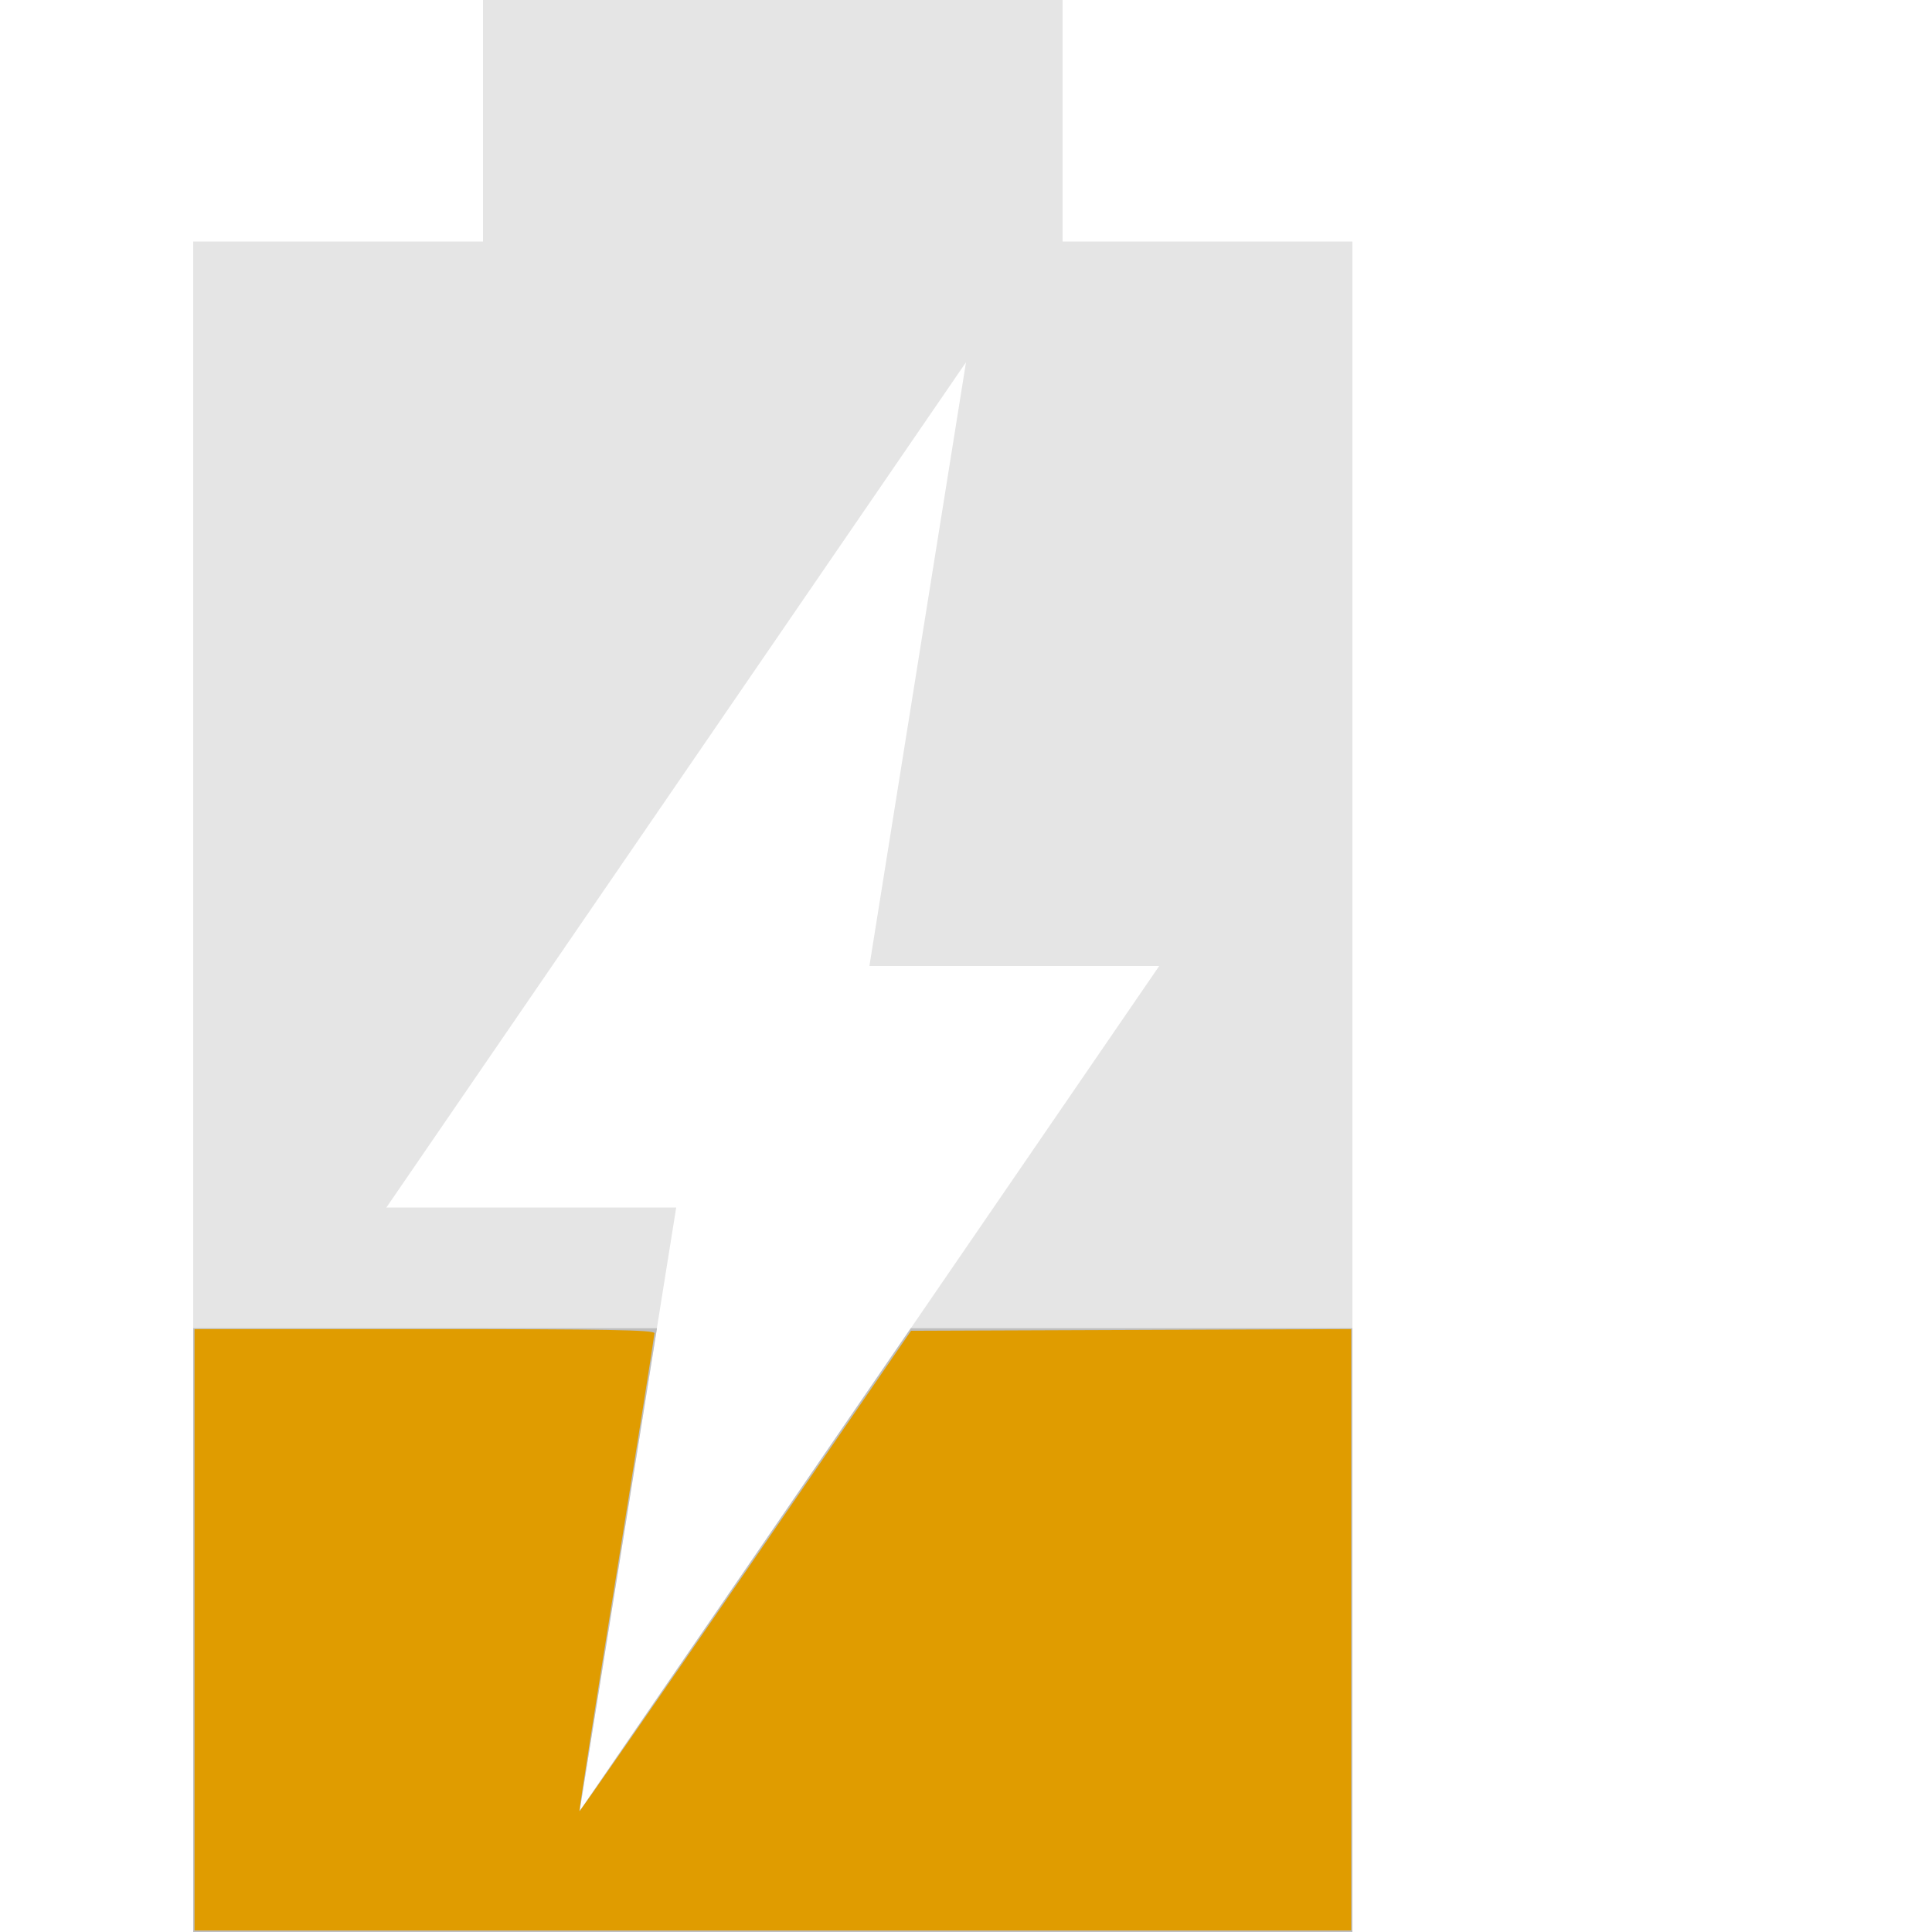
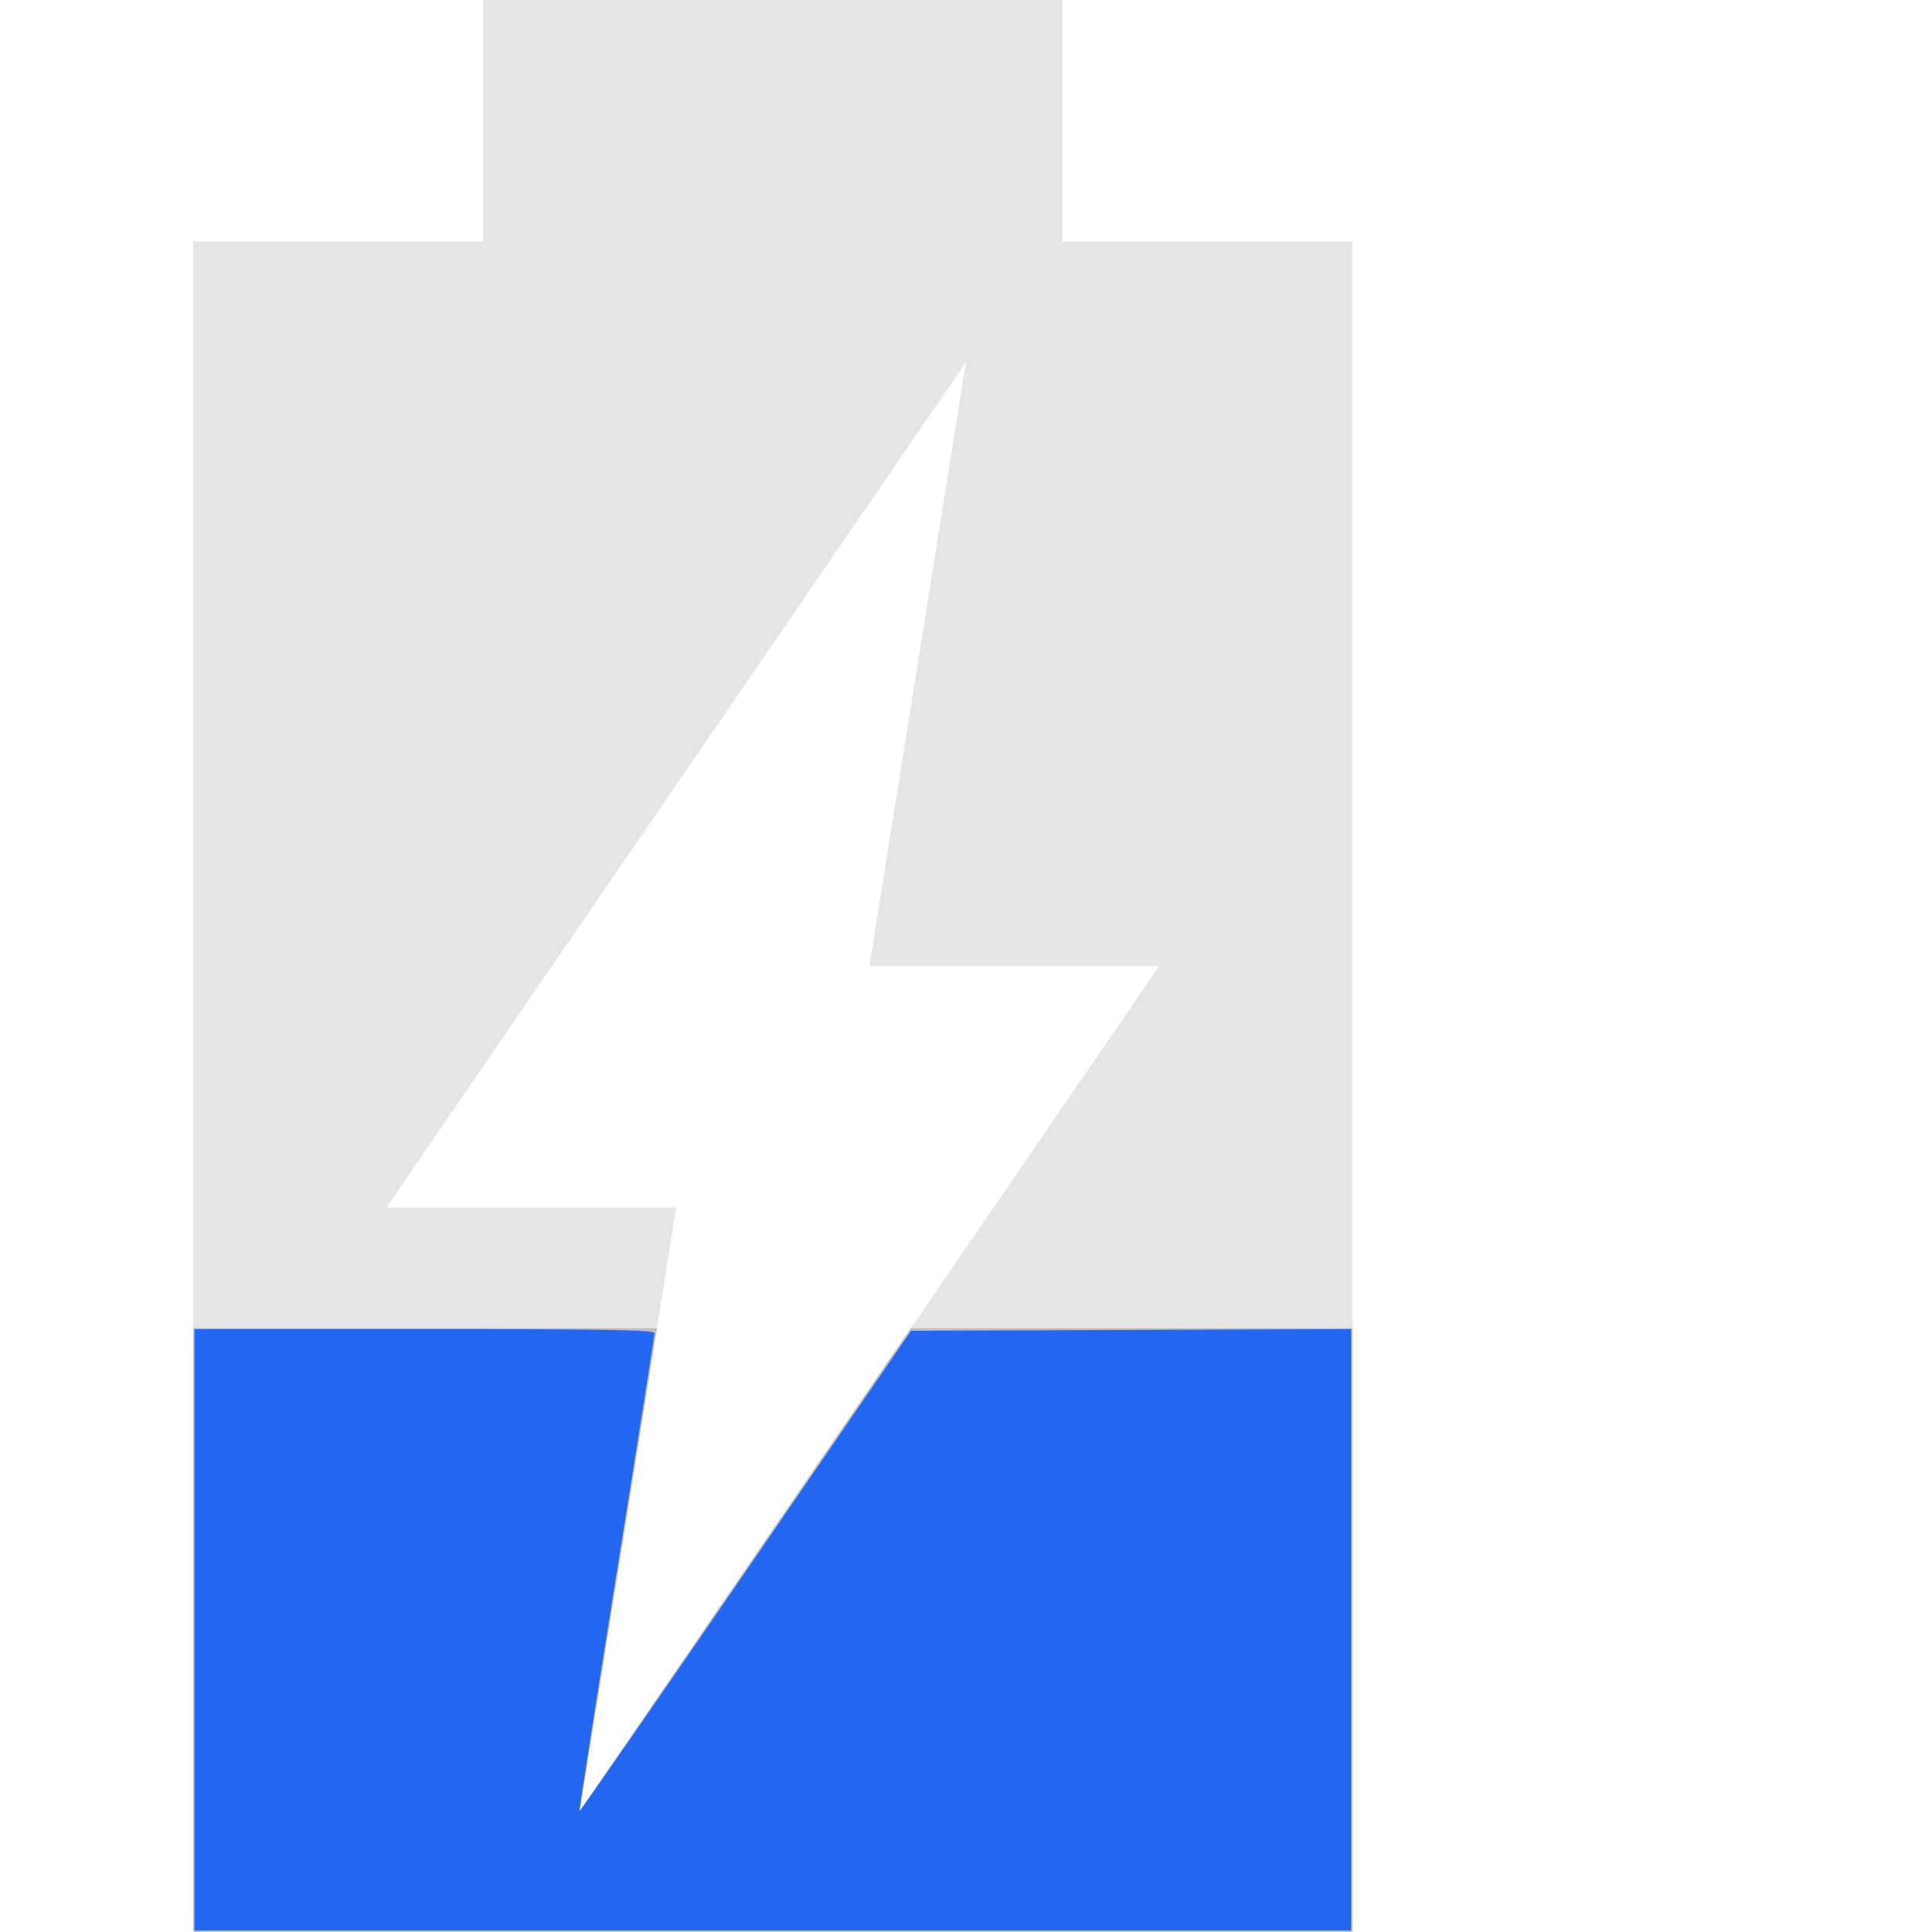
<svg xmlns="http://www.w3.org/2000/svg" viewBox="0 0 16 16" version="1.1" id="svg8">
  <defs id="defs12" />
  <g transform="scale(0.8,1)">
    <g fill="#bebebe" id="g6">
      <path d="m5 0v2h-3v14h12v-14h-3v-2zm5 3l-1 5h3l-6 7 1-5h-3z" opacity=".4" id="path2" />
      <path d="m2 11v5h12v-5h-4.572l-3.428 4 .801-4z" id="path4" />
    </g>
-     <path style="fill:#e09c00;stroke-width:0.027;fill-opacity:1" d="m 2.014,13.497 v -2.49 h 2.381 c 1.887,0 2.381,0.007 2.38,0.034 -3.102e-4,0.019 -0.177,0.915 -0.393,1.992 -0.216,1.077 -0.389,1.962 -0.384,1.967 0.005,0.005 0.779,-0.888 1.721,-1.985 l 1.712,-1.994 2.278,-0.007 2.278,-0.007 v 2.49 2.49 H 8 2.014 Z" id="path839" />
+     <path style="fill:#2366f1;stroke-width:0.027;fill-opacity:1" d="m 2.014,13.497 v -2.49 h 2.381 c 1.887,0 2.381,0.007 2.38,0.034 -3.102e-4,0.019 -0.177,0.915 -0.393,1.992 -0.216,1.077 -0.389,1.962 -0.384,1.967 0.005,0.005 0.779,-0.888 1.721,-1.985 l 1.712,-1.994 2.278,-0.007 2.278,-0.007 v 2.49 2.49 H 8 2.014 Z" id="path839" />
  </g>
</svg>
